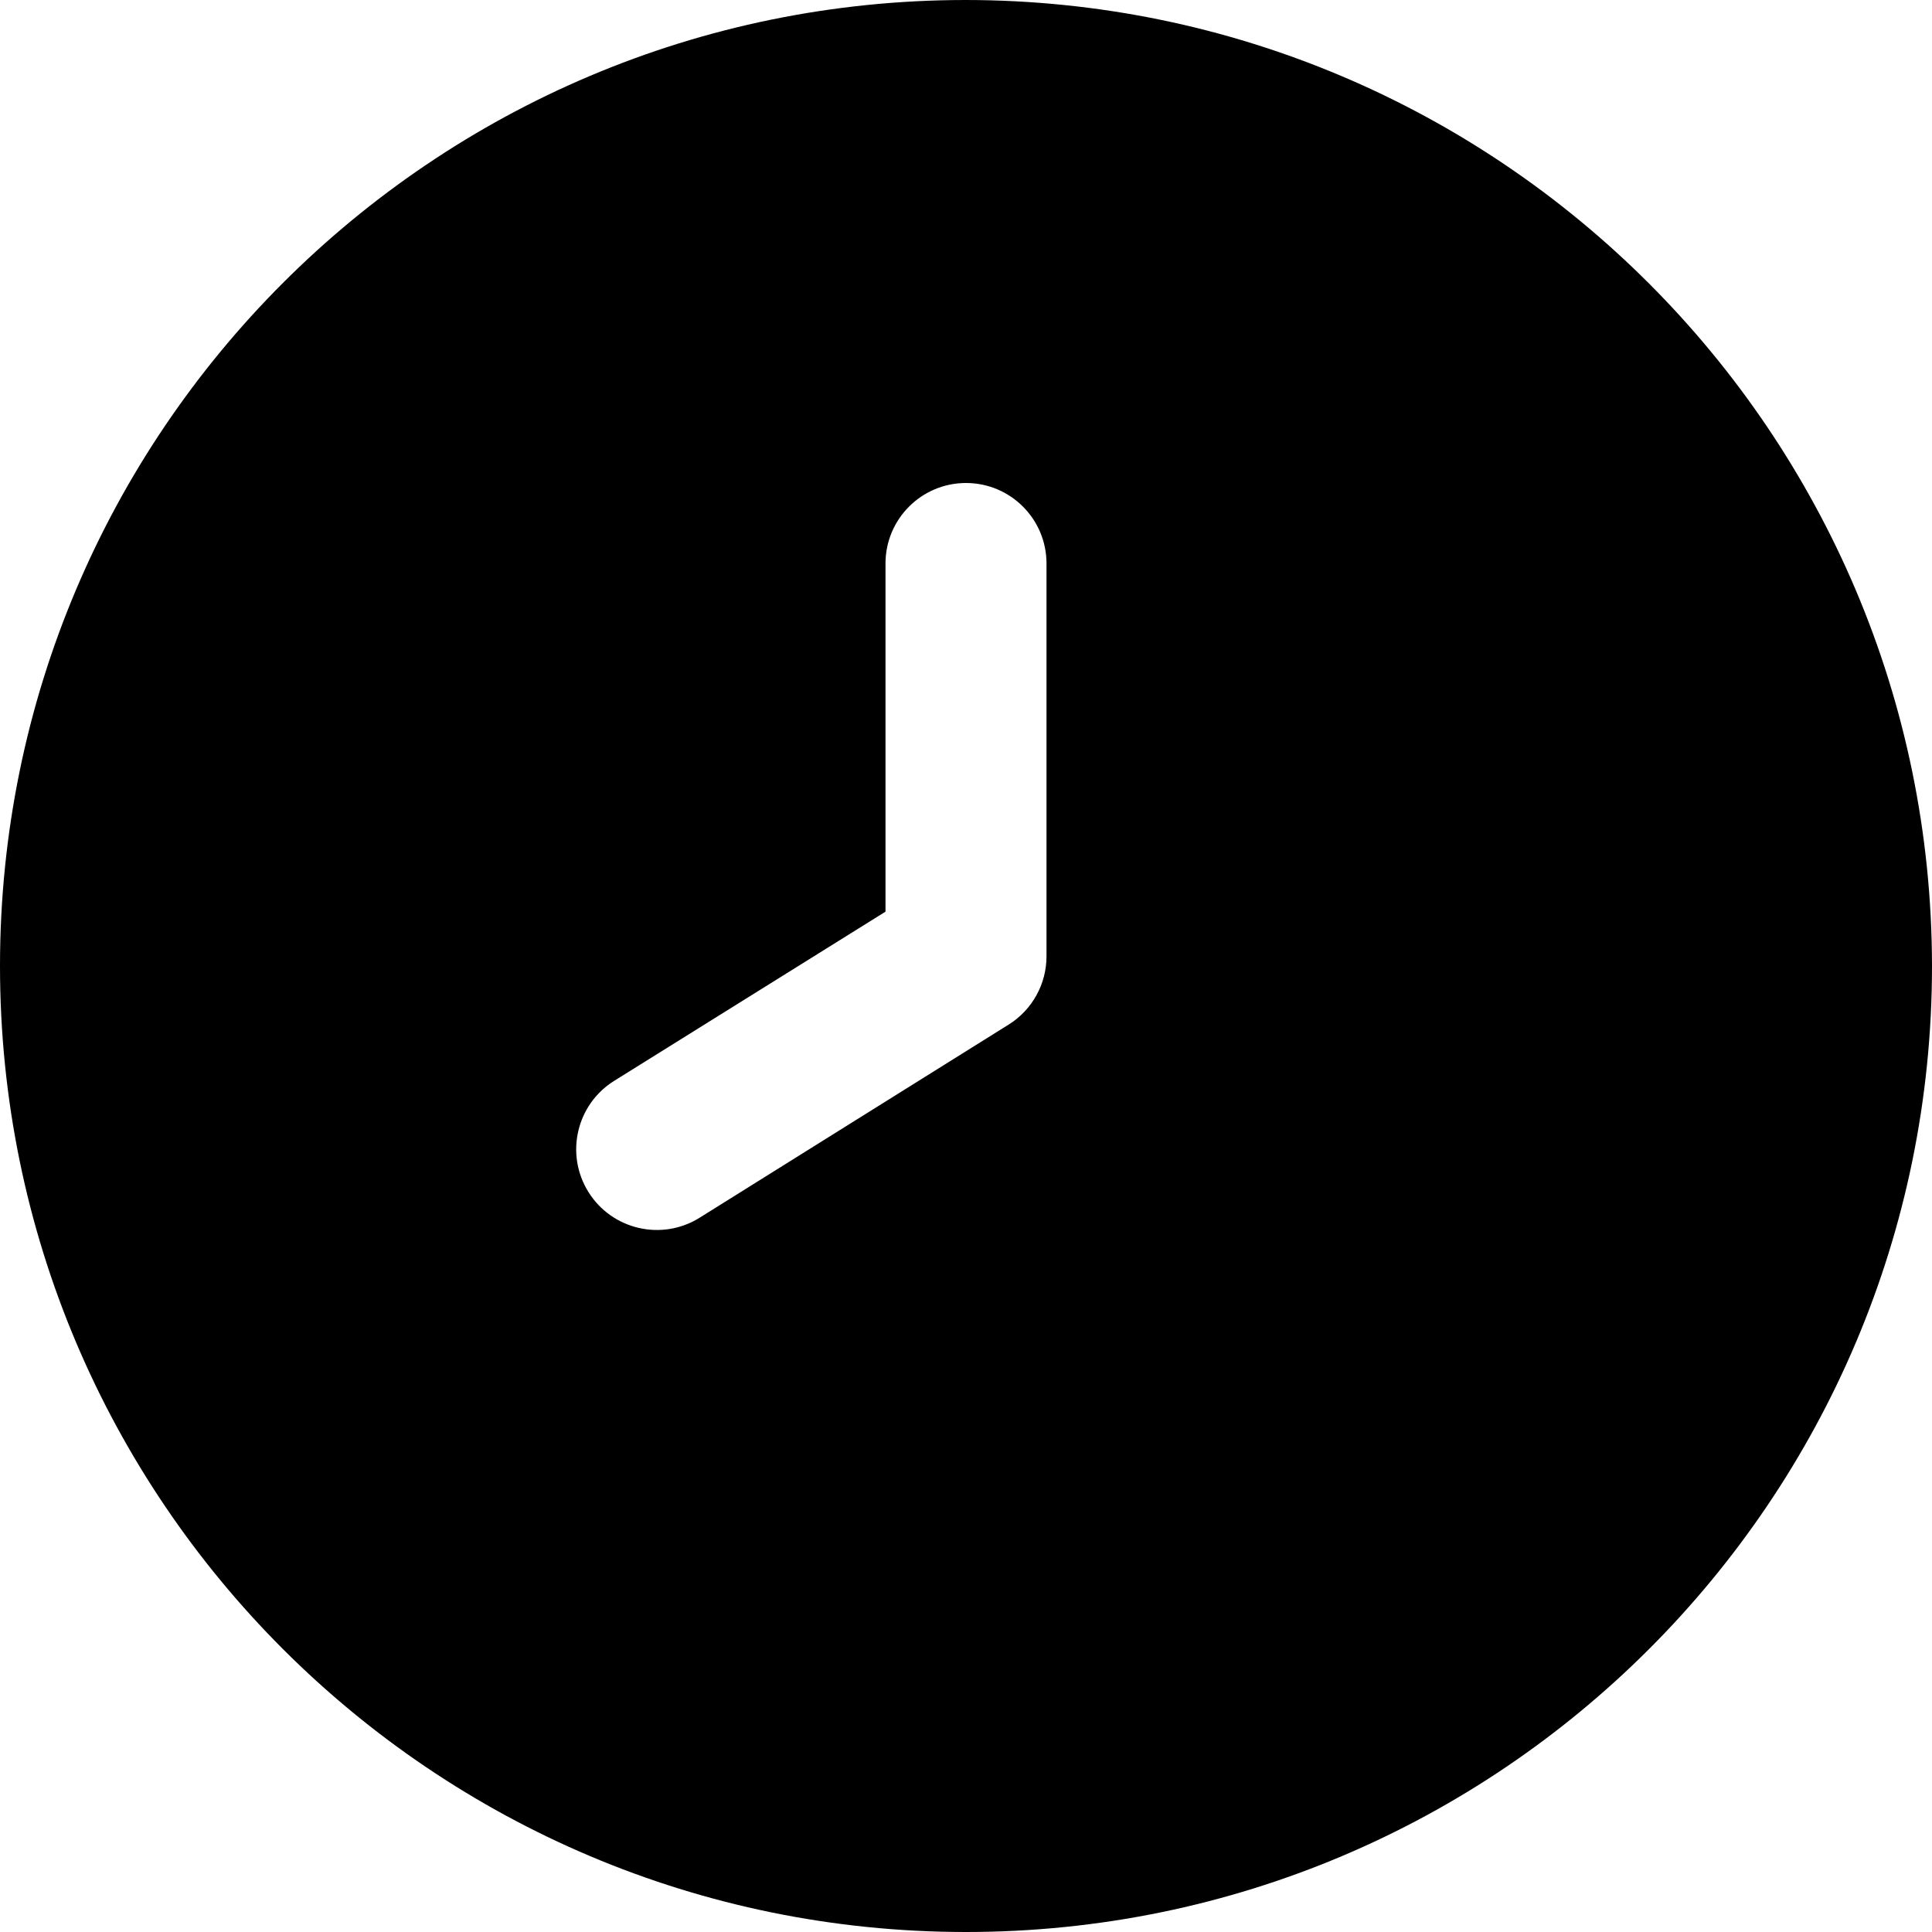
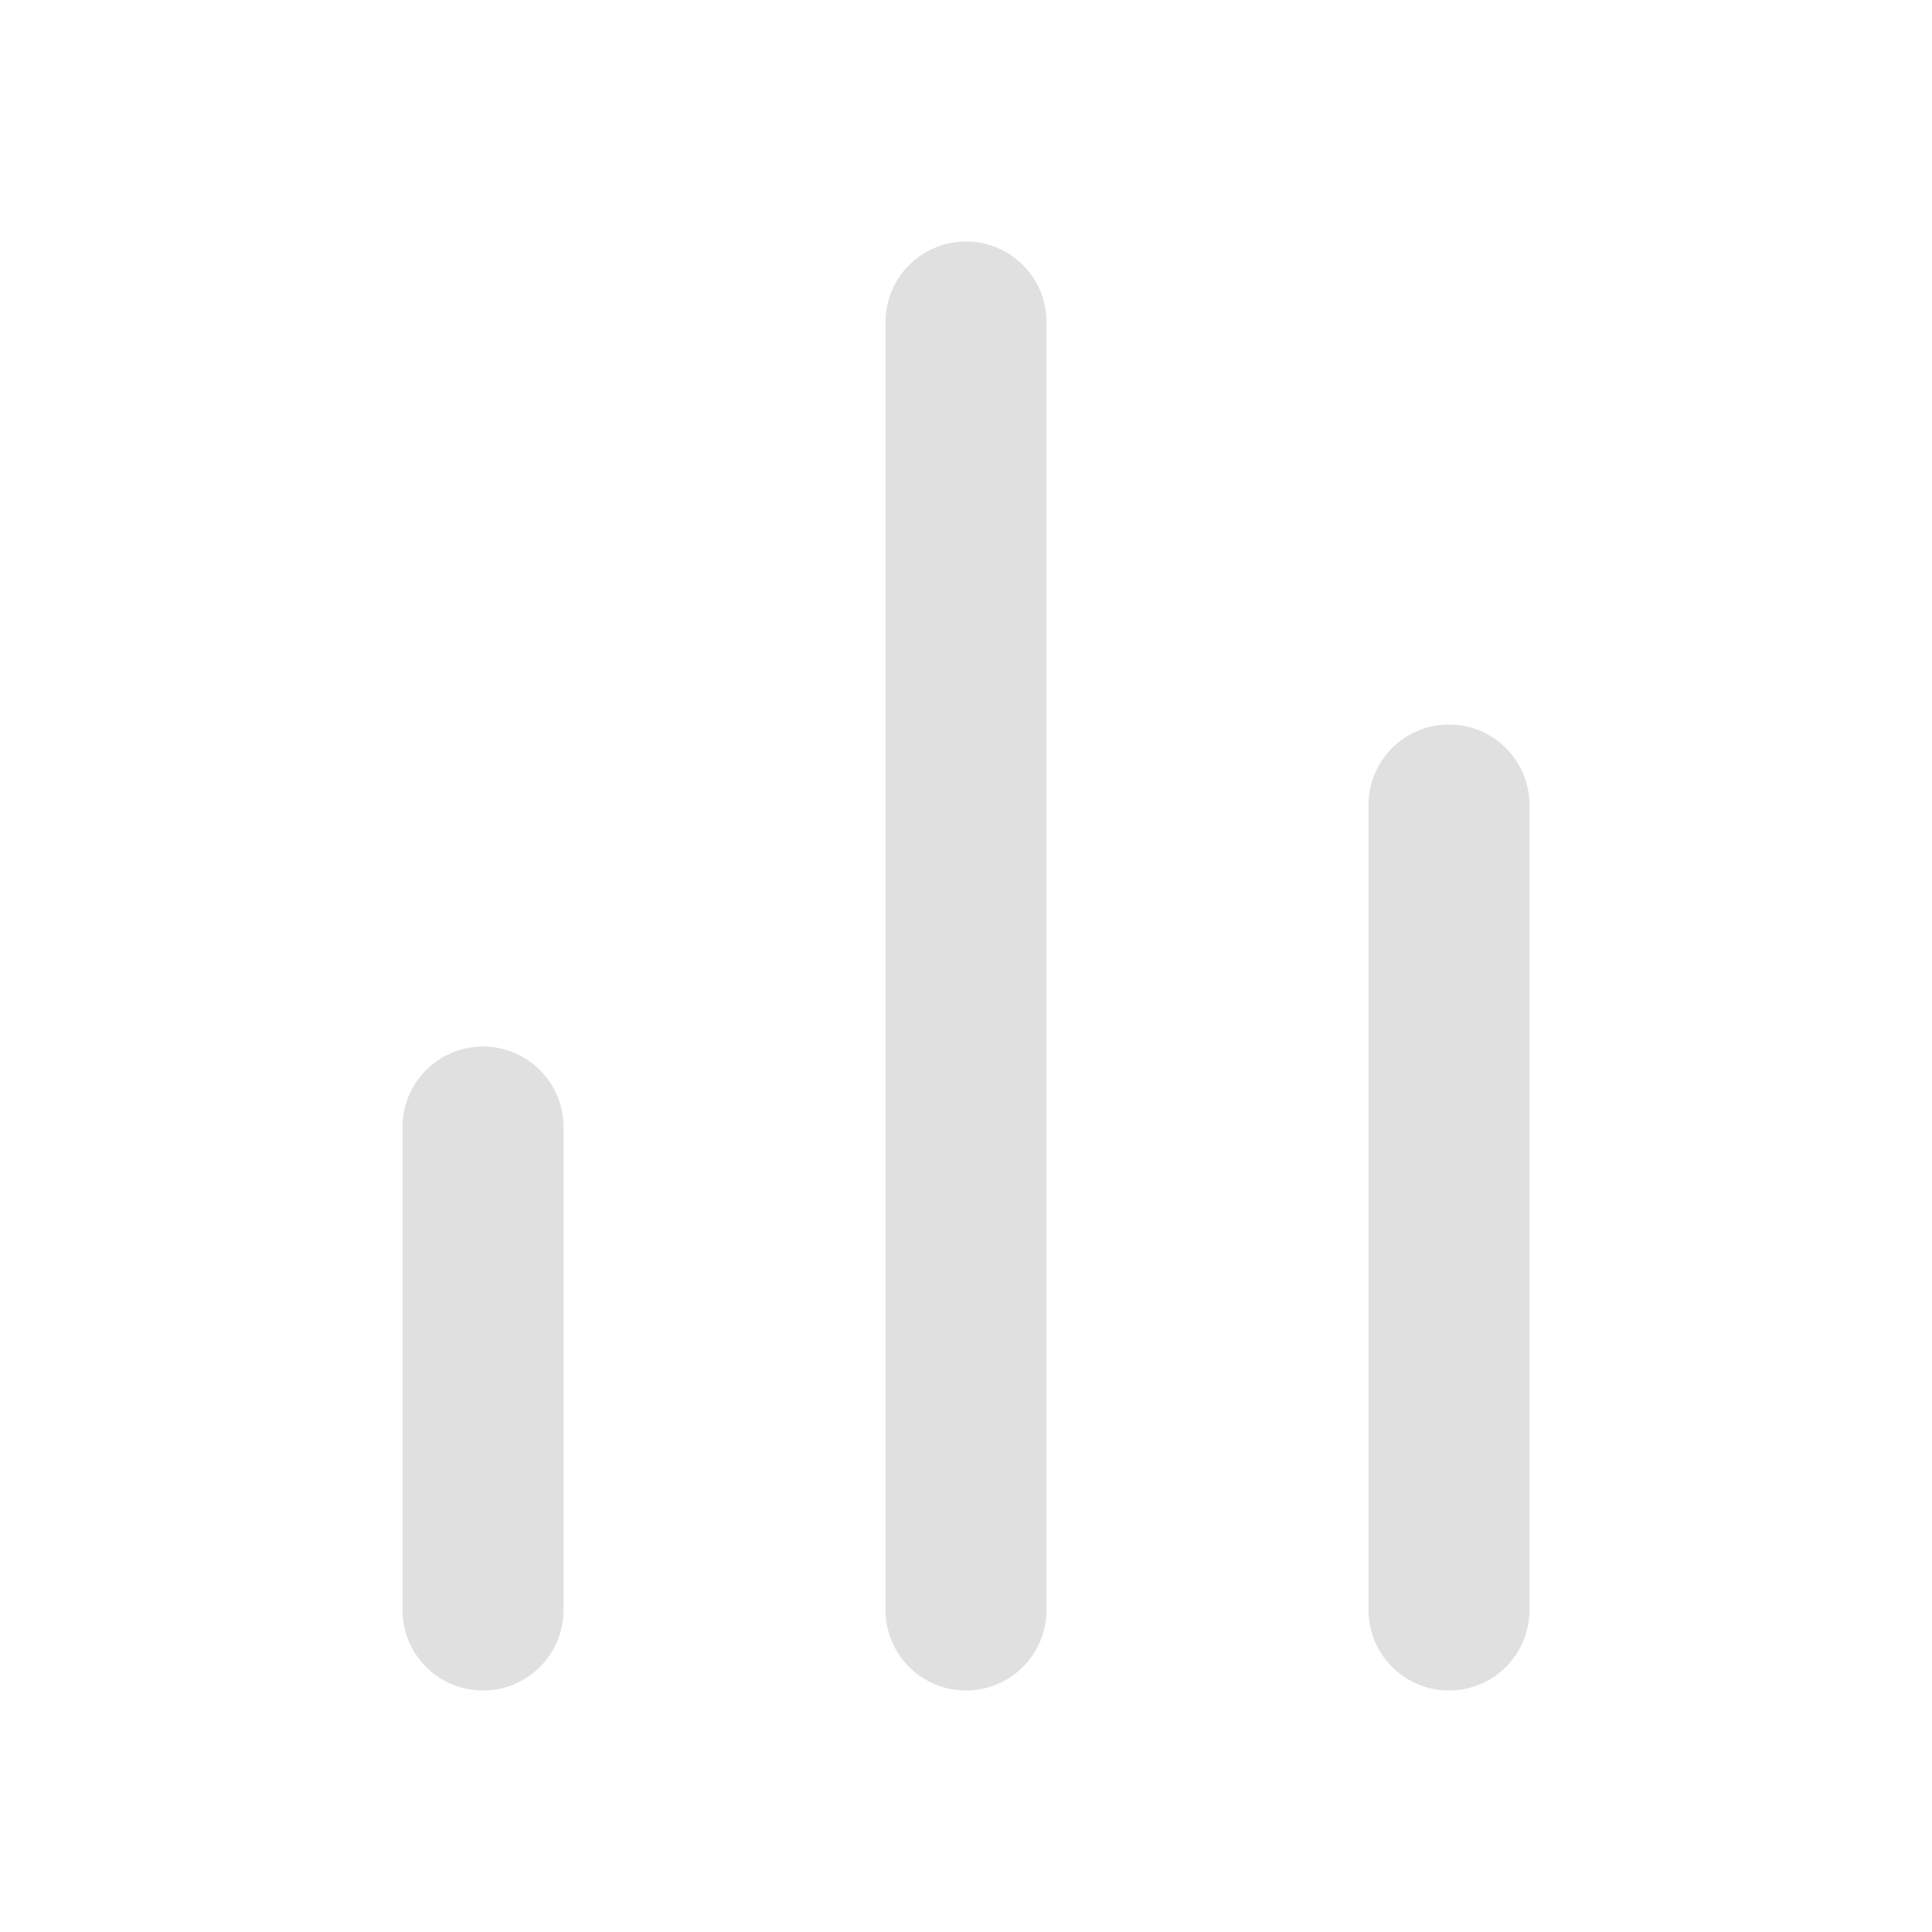
- <svg xmlns="http://www.w3.org/2000/svg" id="Filled" viewBox="0 0 24 24" width="512" height="512">
-   <path d="M12,0A12,12,0,1,0,24,12,12.013,12.013,0,0,0,12,0Zm1,11.879a1,1,0,0,1-.469.848l-3.84,2.4a1,1,0,1,1-1.062-1.7L11,11.325V7a1,1,0,0,1,2,0Z" />
+ <svg xmlns="http://www.w3.org/2000/svg" width="24" height="24" viewBox="0 0 24 24" fill="none" stroke=" #e0e0e0" stroke-width="2" stroke-linecap="round" stroke-linejoin="round" class="lucide lucide-chart-no-axes-column">
+   <line x1="18" x2="18" y1="20" y2="10" />
+   <line x1="12" x2="12" y1="20" y2="4" />
+   <line x1="6" x2="6" y1="20" y2="14" />
</svg>
